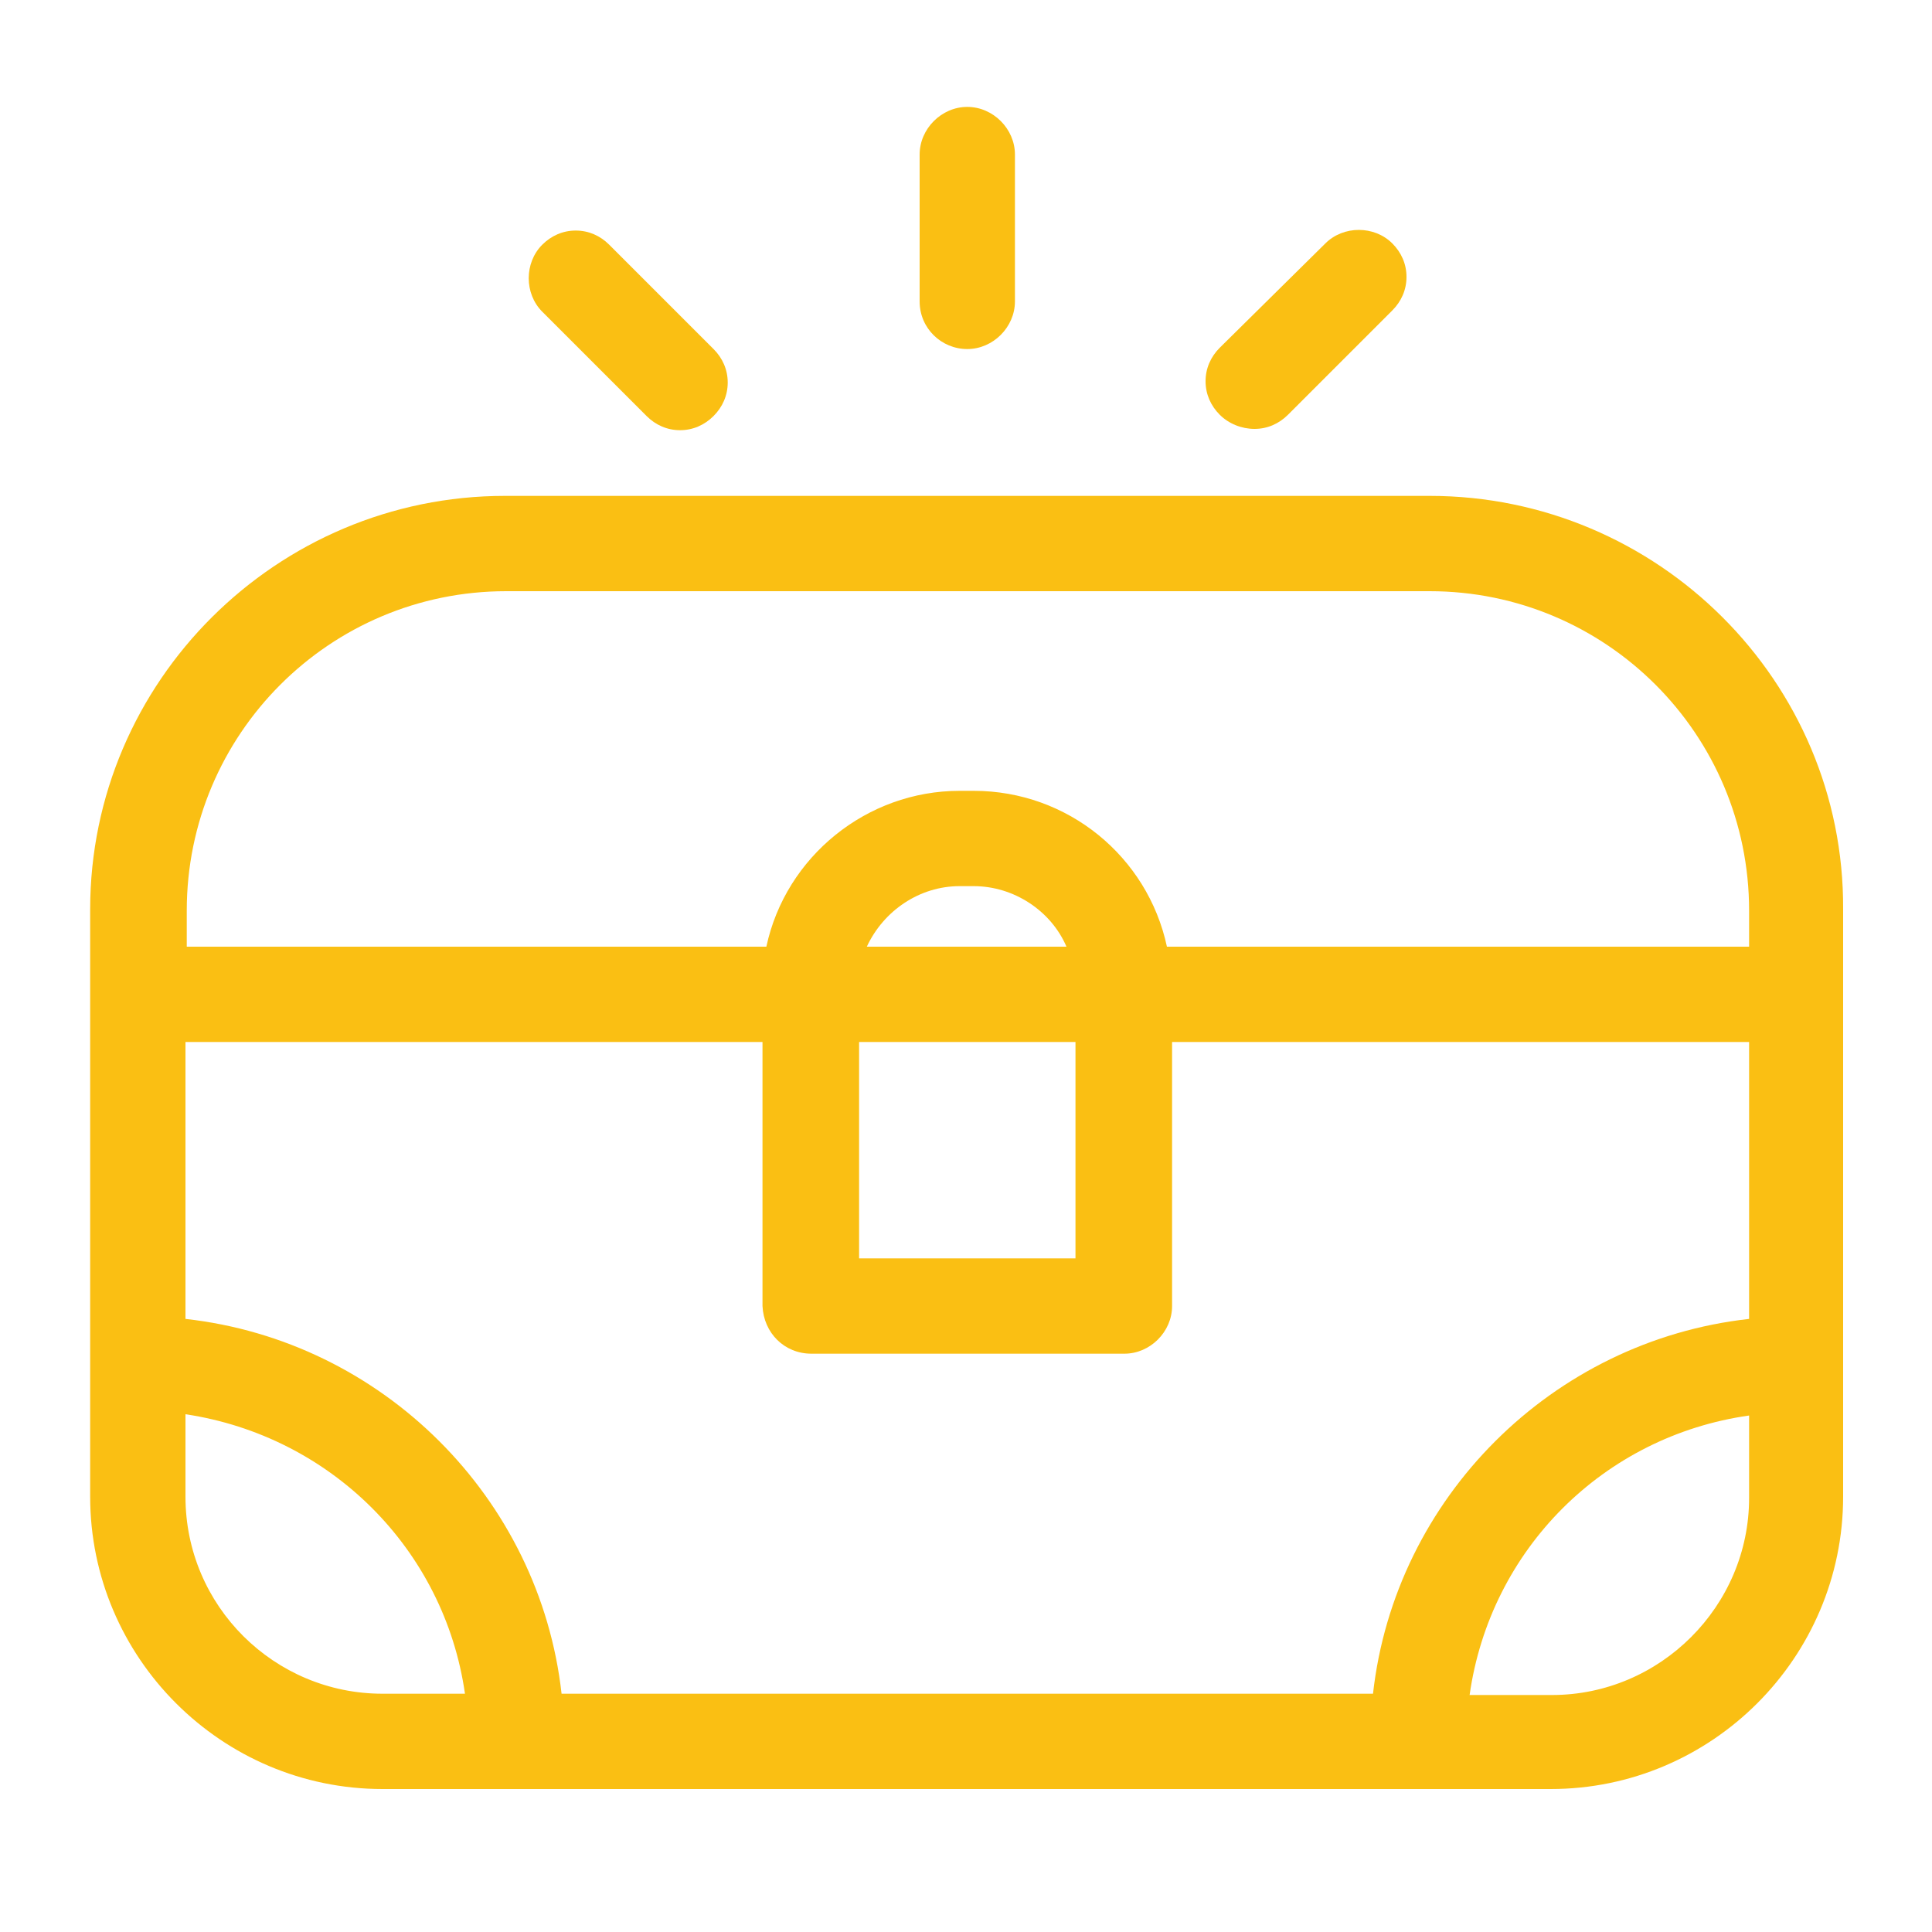
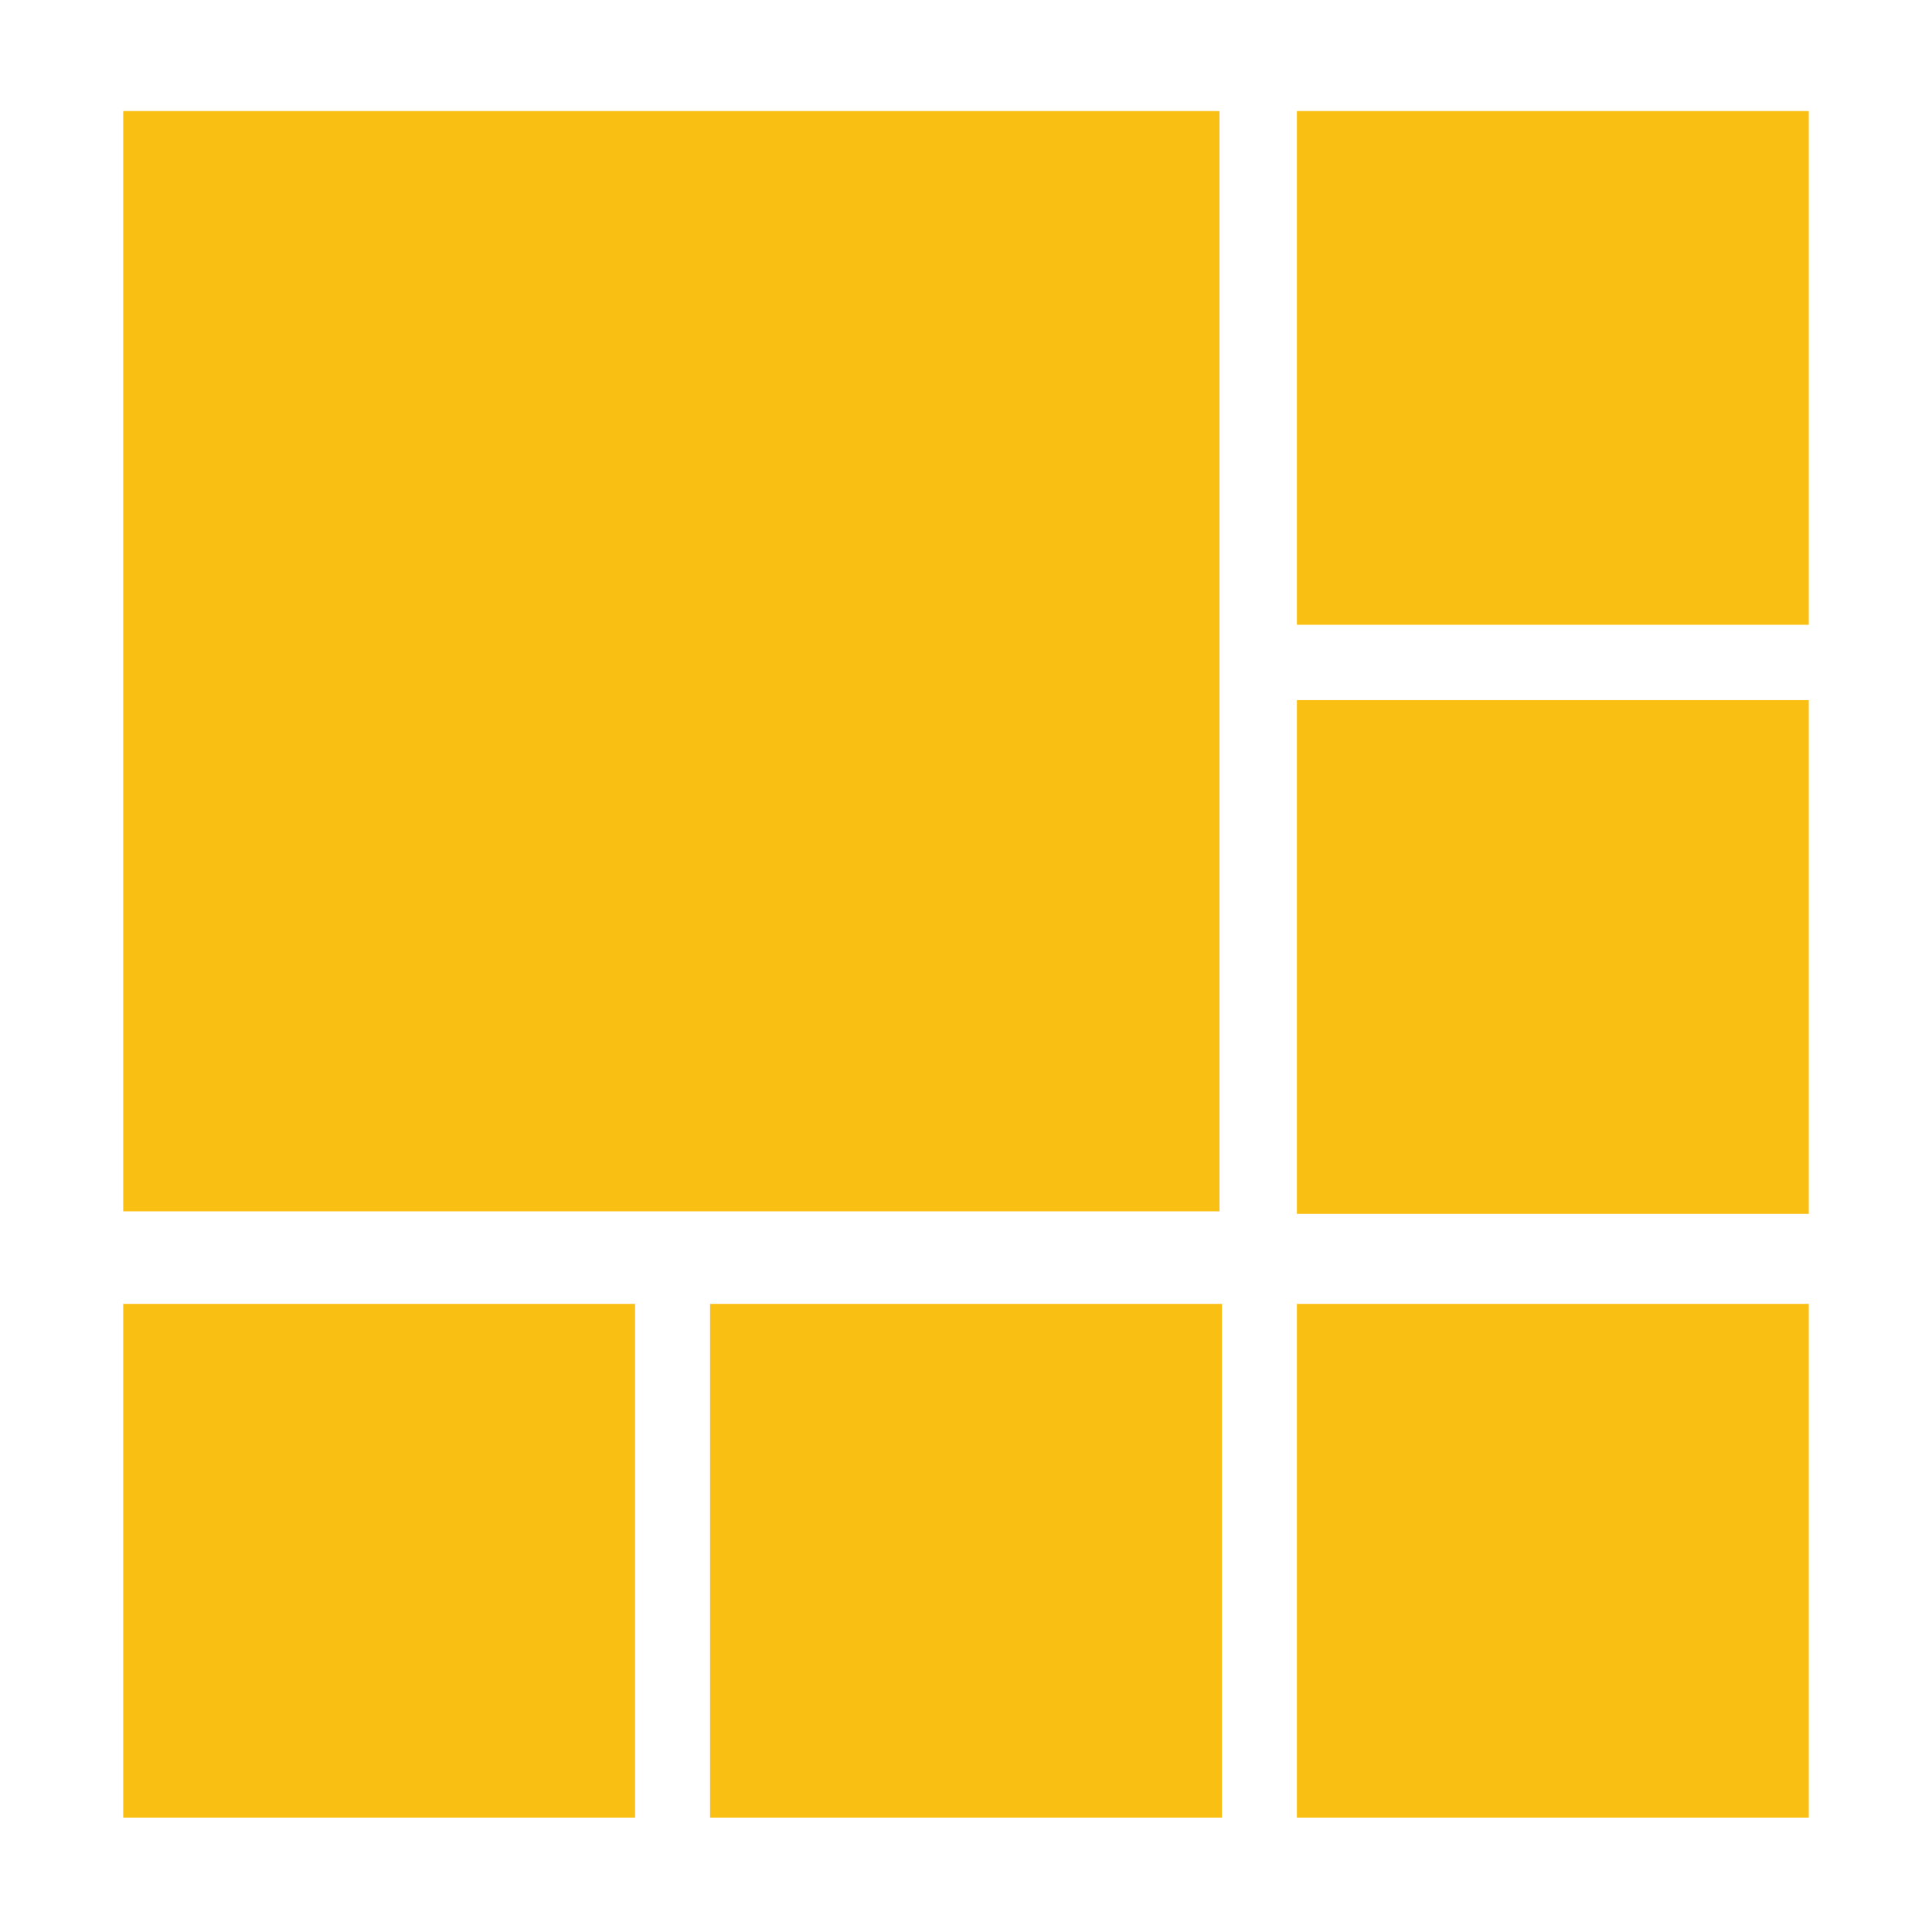
- <svg xmlns="http://www.w3.org/2000/svg" version="1.1" id="图层_1" x="0px" y="0px" viewBox="0 0 150 150" style="enable-background:new 0 0 150 150;" xml:space="preserve">
-   <style type="text/css">
- 	.st0{fill:#FABF13;}
- 	.st1{fill:none;stroke:#FABF13;stroke-width:8;stroke-linejoin:round;stroke-miterlimit:10;}
- </style>
-   <g>
-     <path class="st0" d="M111,38.5H39.2C21.5,38.5,7,52.9,7,70.6v45.6c0,12.5,10.2,22.7,22.7,22.7h90.7c12.5,0,22.7-10.2,22.7-22.7   V70.6C143.2,52.9,128.7,38.5,111,38.5z M135.8,109.9v6.4c0,8.4-6.9,15.3-15.3,15.3h-6.4C115.7,120.3,124.5,111.5,135.8,109.9z    M36.1,131.5h-6.4c-8.4,0-15.3-6.8-15.3-15.3v-6.4C25.7,111.5,34.5,120.3,36.1,131.5z M63,105.1h24.3c2,0,3.7-1.7,3.7-3.7V80.9   h44.8v21.5c-15.3,1.7-27.5,13.9-29.2,29.1h-63c-1.7-15.2-13.9-27.4-29.2-29.1V80.9h44.8v20.5C59.3,103.5,60.9,105.1,63,105.1z    M67.3,73.5c1.3-2.8,4.1-4.7,7.2-4.7h1.1c3.1,0,6,1.9,7.2,4.7H67.3z M83.5,80.9v16.8H66.7V80.9H83.5z M135.8,73.5H90.6   c-1.5-7-7.7-12.1-15-12.1h-1.1c-7.2,0-13.5,5.1-15,12.1H14.5v-2.8c0-13.7,11.1-24.8,24.8-24.8H111c13.7,0,24.8,11.1,24.8,24.8V73.5   z" />
-     <path class="st0" d="M75.1,27.1c2,0,3.7-1.7,3.7-3.7V12c0-2-1.7-3.7-3.7-3.7c-2,0-3.7,1.7-3.7,3.7v11.4   C71.4,25.5,73.1,27.1,75.1,27.1z" />
-     <path class="st0" d="M97.4,33.3c1,0,1.9-0.4,2.6-1.1l8.1-8.1c0.7-0.7,1.1-1.6,1.1-2.6s-0.4-1.9-1.1-2.6c-1.4-1.4-3.8-1.4-5.2,0   L94.7,27c-0.7,0.7-1.1,1.6-1.1,2.6c0,1,0.4,1.9,1.1,2.6C95.4,32.9,96.4,33.3,97.4,33.3z" />
-     <path class="st0" d="M50.2,32.3c0.7,0.7,1.6,1.1,2.6,1.1c1,0,1.9-0.4,2.6-1.1c0.7-0.7,1.1-1.6,1.1-2.6c0-1-0.4-1.9-1.1-2.6   l-8.1-8.1c-0.7-0.7-1.6-1.1-2.6-1.1c-1,0-1.9,0.4-2.6,1.1c-1.4,1.4-1.4,3.8,0,5.2L50.2,32.3z" />
-   </g>
+ <svg xmlns="http://www.w3.org/2000/svg" class="icon" viewBox="0 0 1024 1024" width="200" height="200">
+   <path d="M65.3 58.865h581.074v583.163H65.3V58.865zM687.386 58.865h271.308v272.291H687.386V58.865zM687.386 371.082h271.308V643.38H687.386V371.082zM687.386 691.082h271.308v272.302H687.386V691.082zM376.346 691.082h271.308v272.302H376.346V691.082zM65.3 691.082h271.31v272.302H65.3V691.082z" fill="#fabf13" />
</svg>
